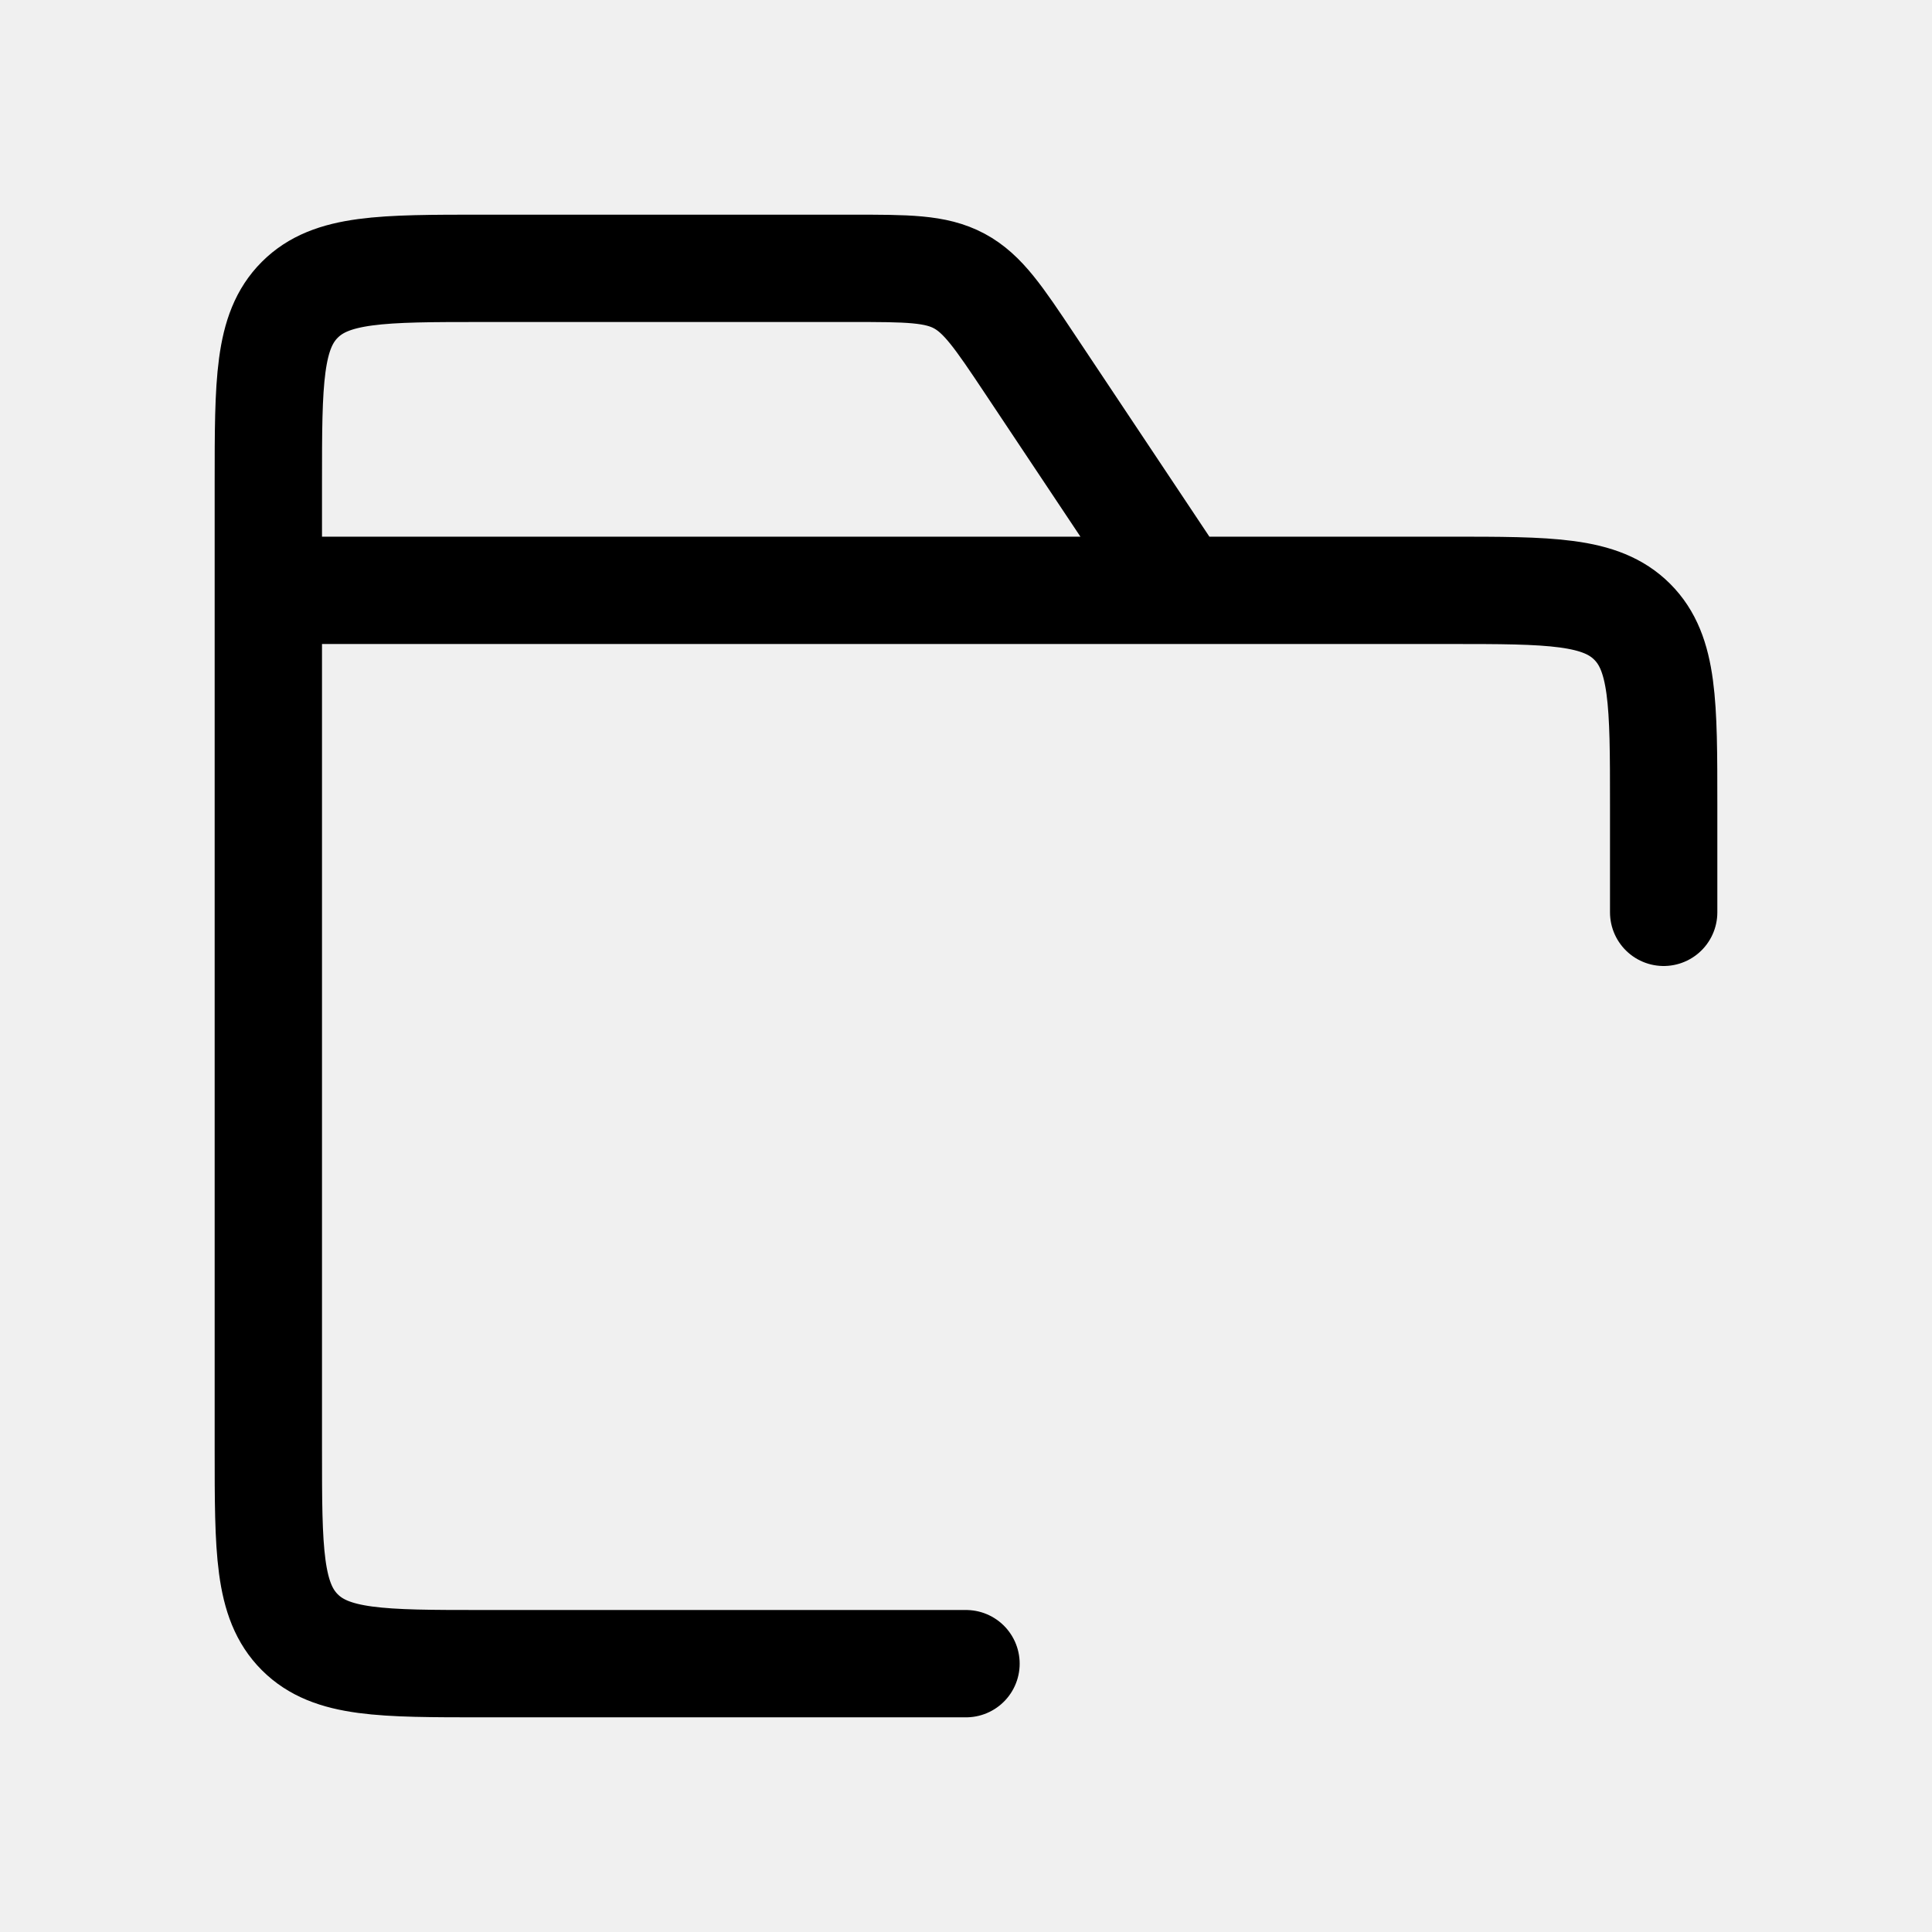
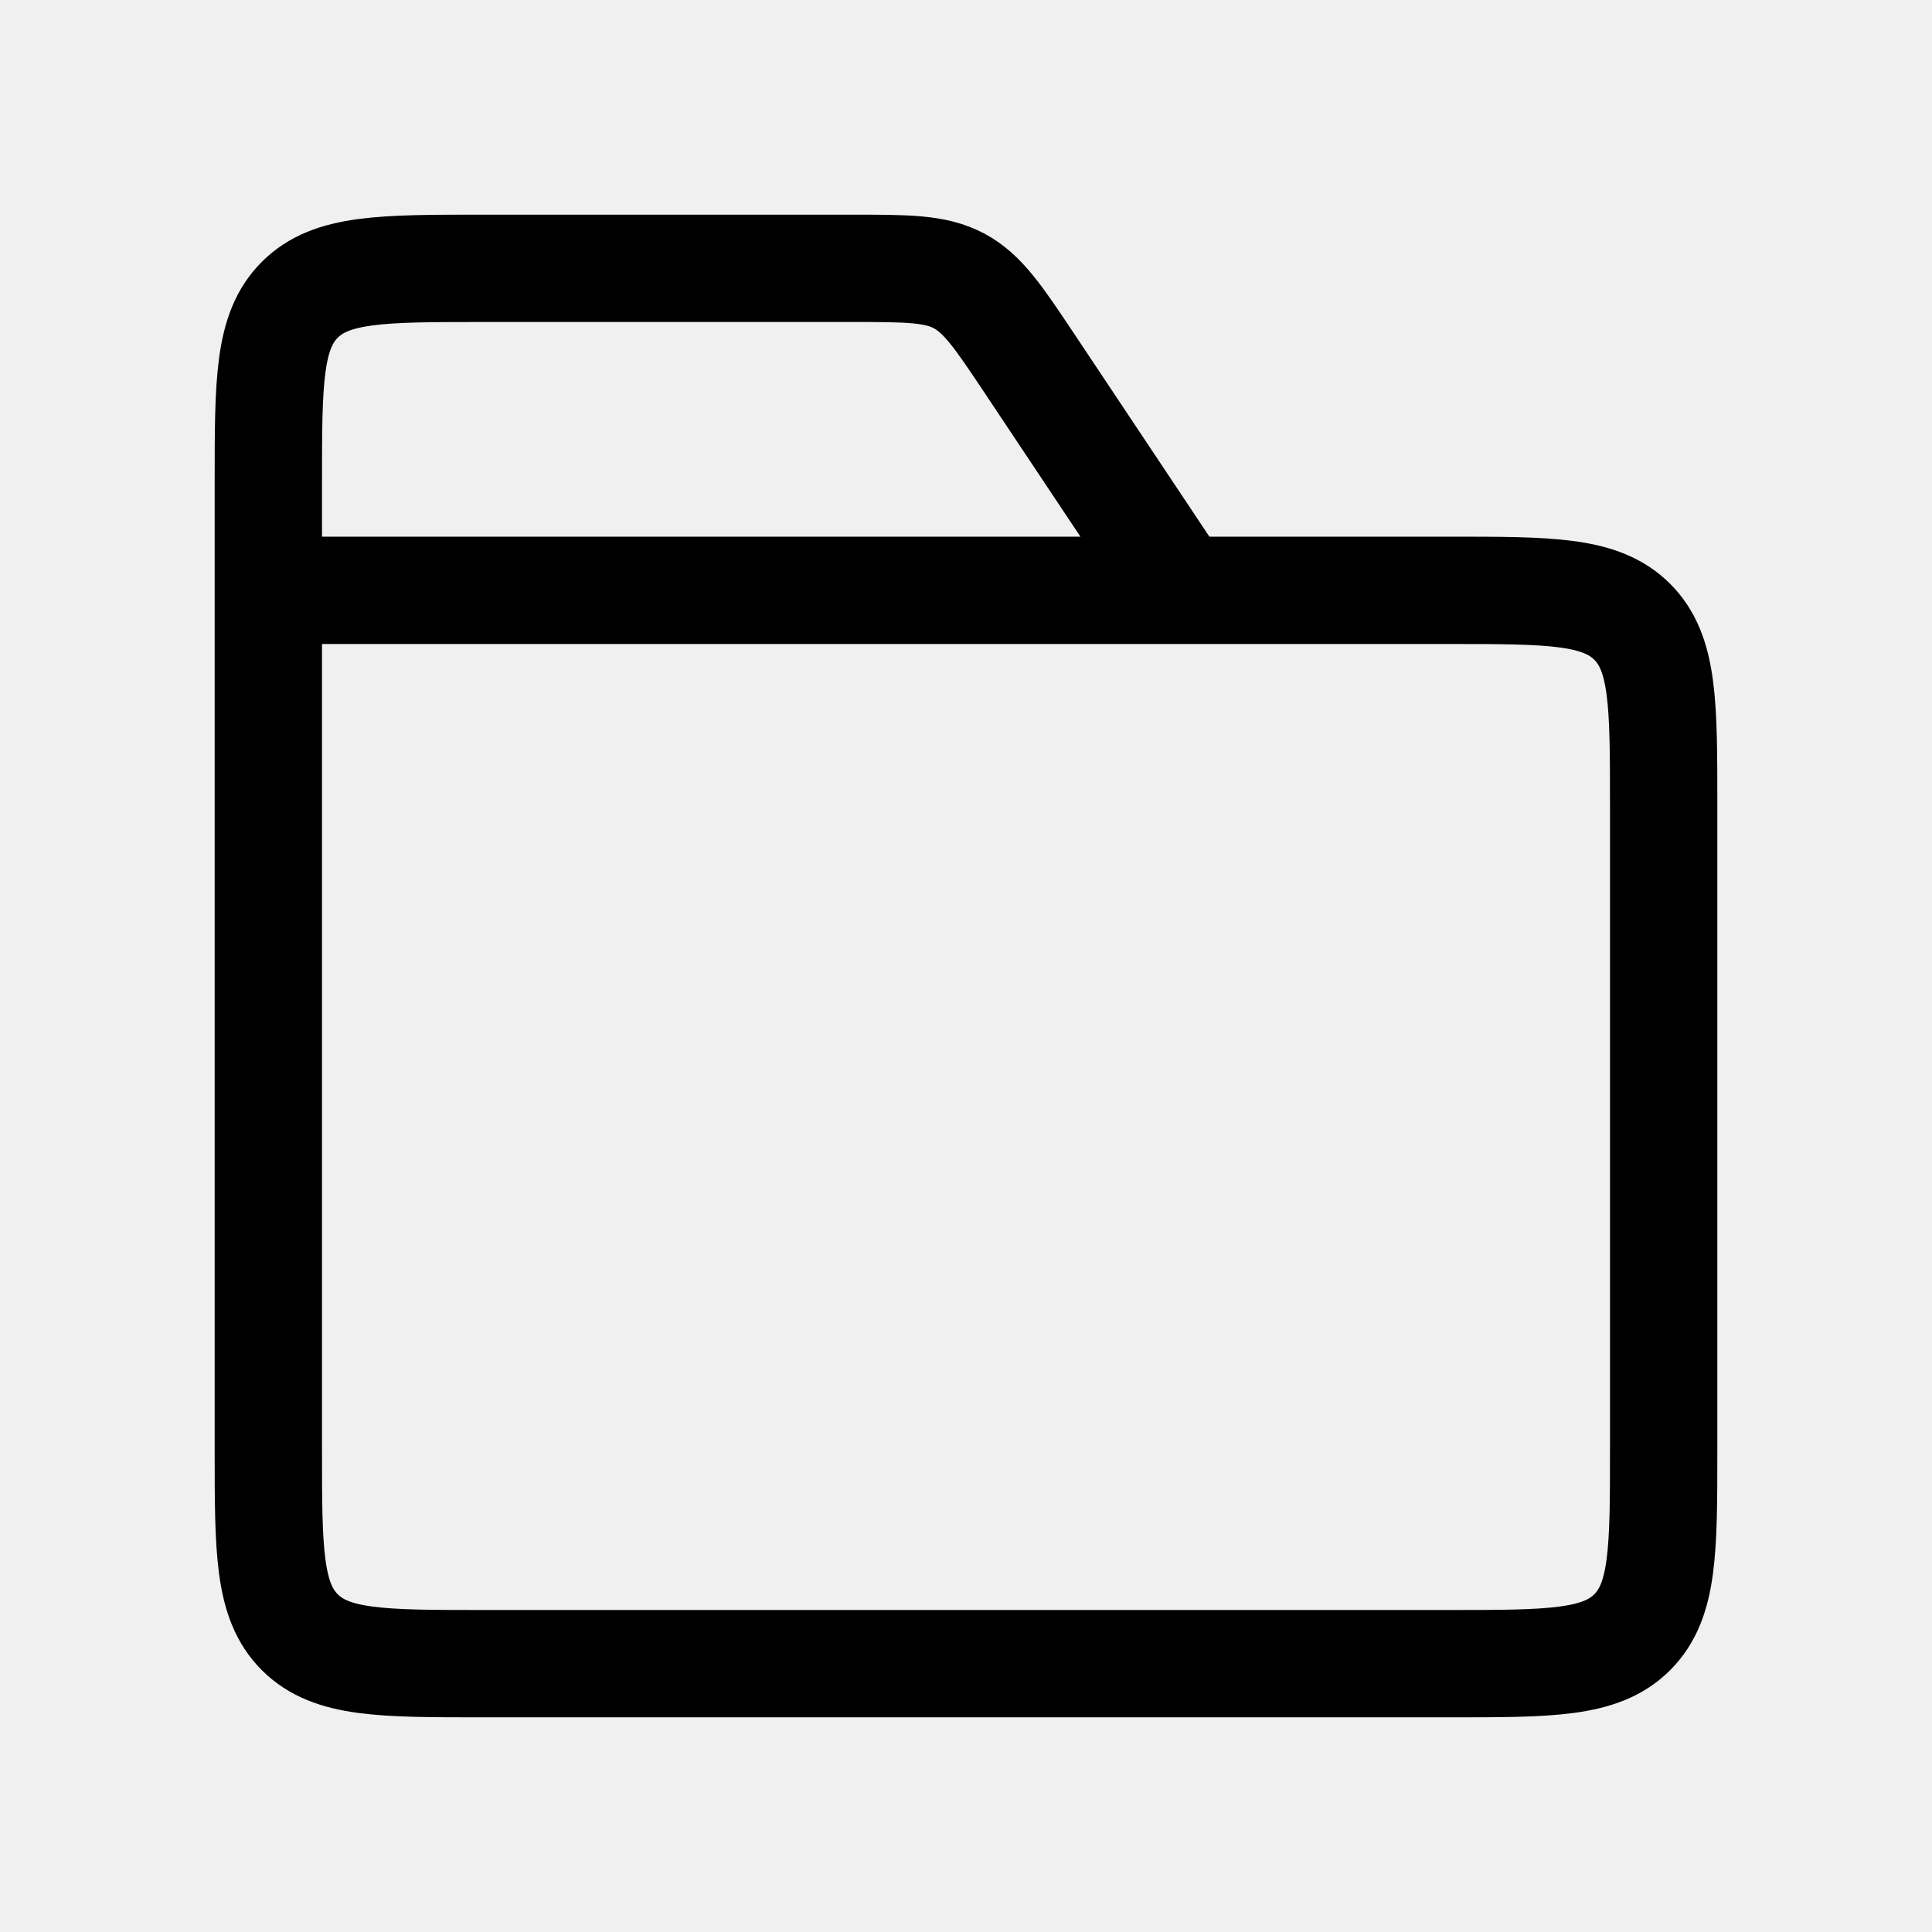
- <svg xmlns="http://www.w3.org/2000/svg" fill="none" height="18" width="18">
-   <path d="M11 5.5L9.594 3.39c-.29-.435-.436-.653-.657-.772C8.716 2.5 8.454 2.5 7.93 2.5H4.5c-.943 0-1.414 0-1.707.293S2.5 3.557 2.5 4.5v9c0 .943 0 1.414.293 1.707s.764.293 1.707.293H9m2-10h2.5c.943 0 1.414 0 1.707.293s.293.764.293 1.707v1m-4.5-3H2.5" stroke="currentColor" stroke-linecap="round" />
+ <svg xmlns="http://www.w3.org/2000/svg" width="18" height="18" fill="none">
+   <path d="M11 5.5L9.594 3.39c-.29-.435-.436-.653-.657-.772C8.716 2.5 8.454 2.5 7.93 2.5H4.5c-.943 0-1.414 0-1.707.293C2.5 3.086 2.5 3.557 2.5 4.5v9c0 .943 0 1.414.293 1.707.293.293.764.293 1.707.293h9c.943 0 1.414 0 1.707-.293.293-.293.293-.764.293-1.707v-6c0-.943 0-1.414-.293-1.707-.293-.293-.764-.293-1.707-.293H11zm0 0H2.5" stroke="currentColor" stroke-linecap="round" />
+   <defs>
+     <path fill="#fff" d="M0 0H18V18H0z" />
+   </defs>
</svg>
